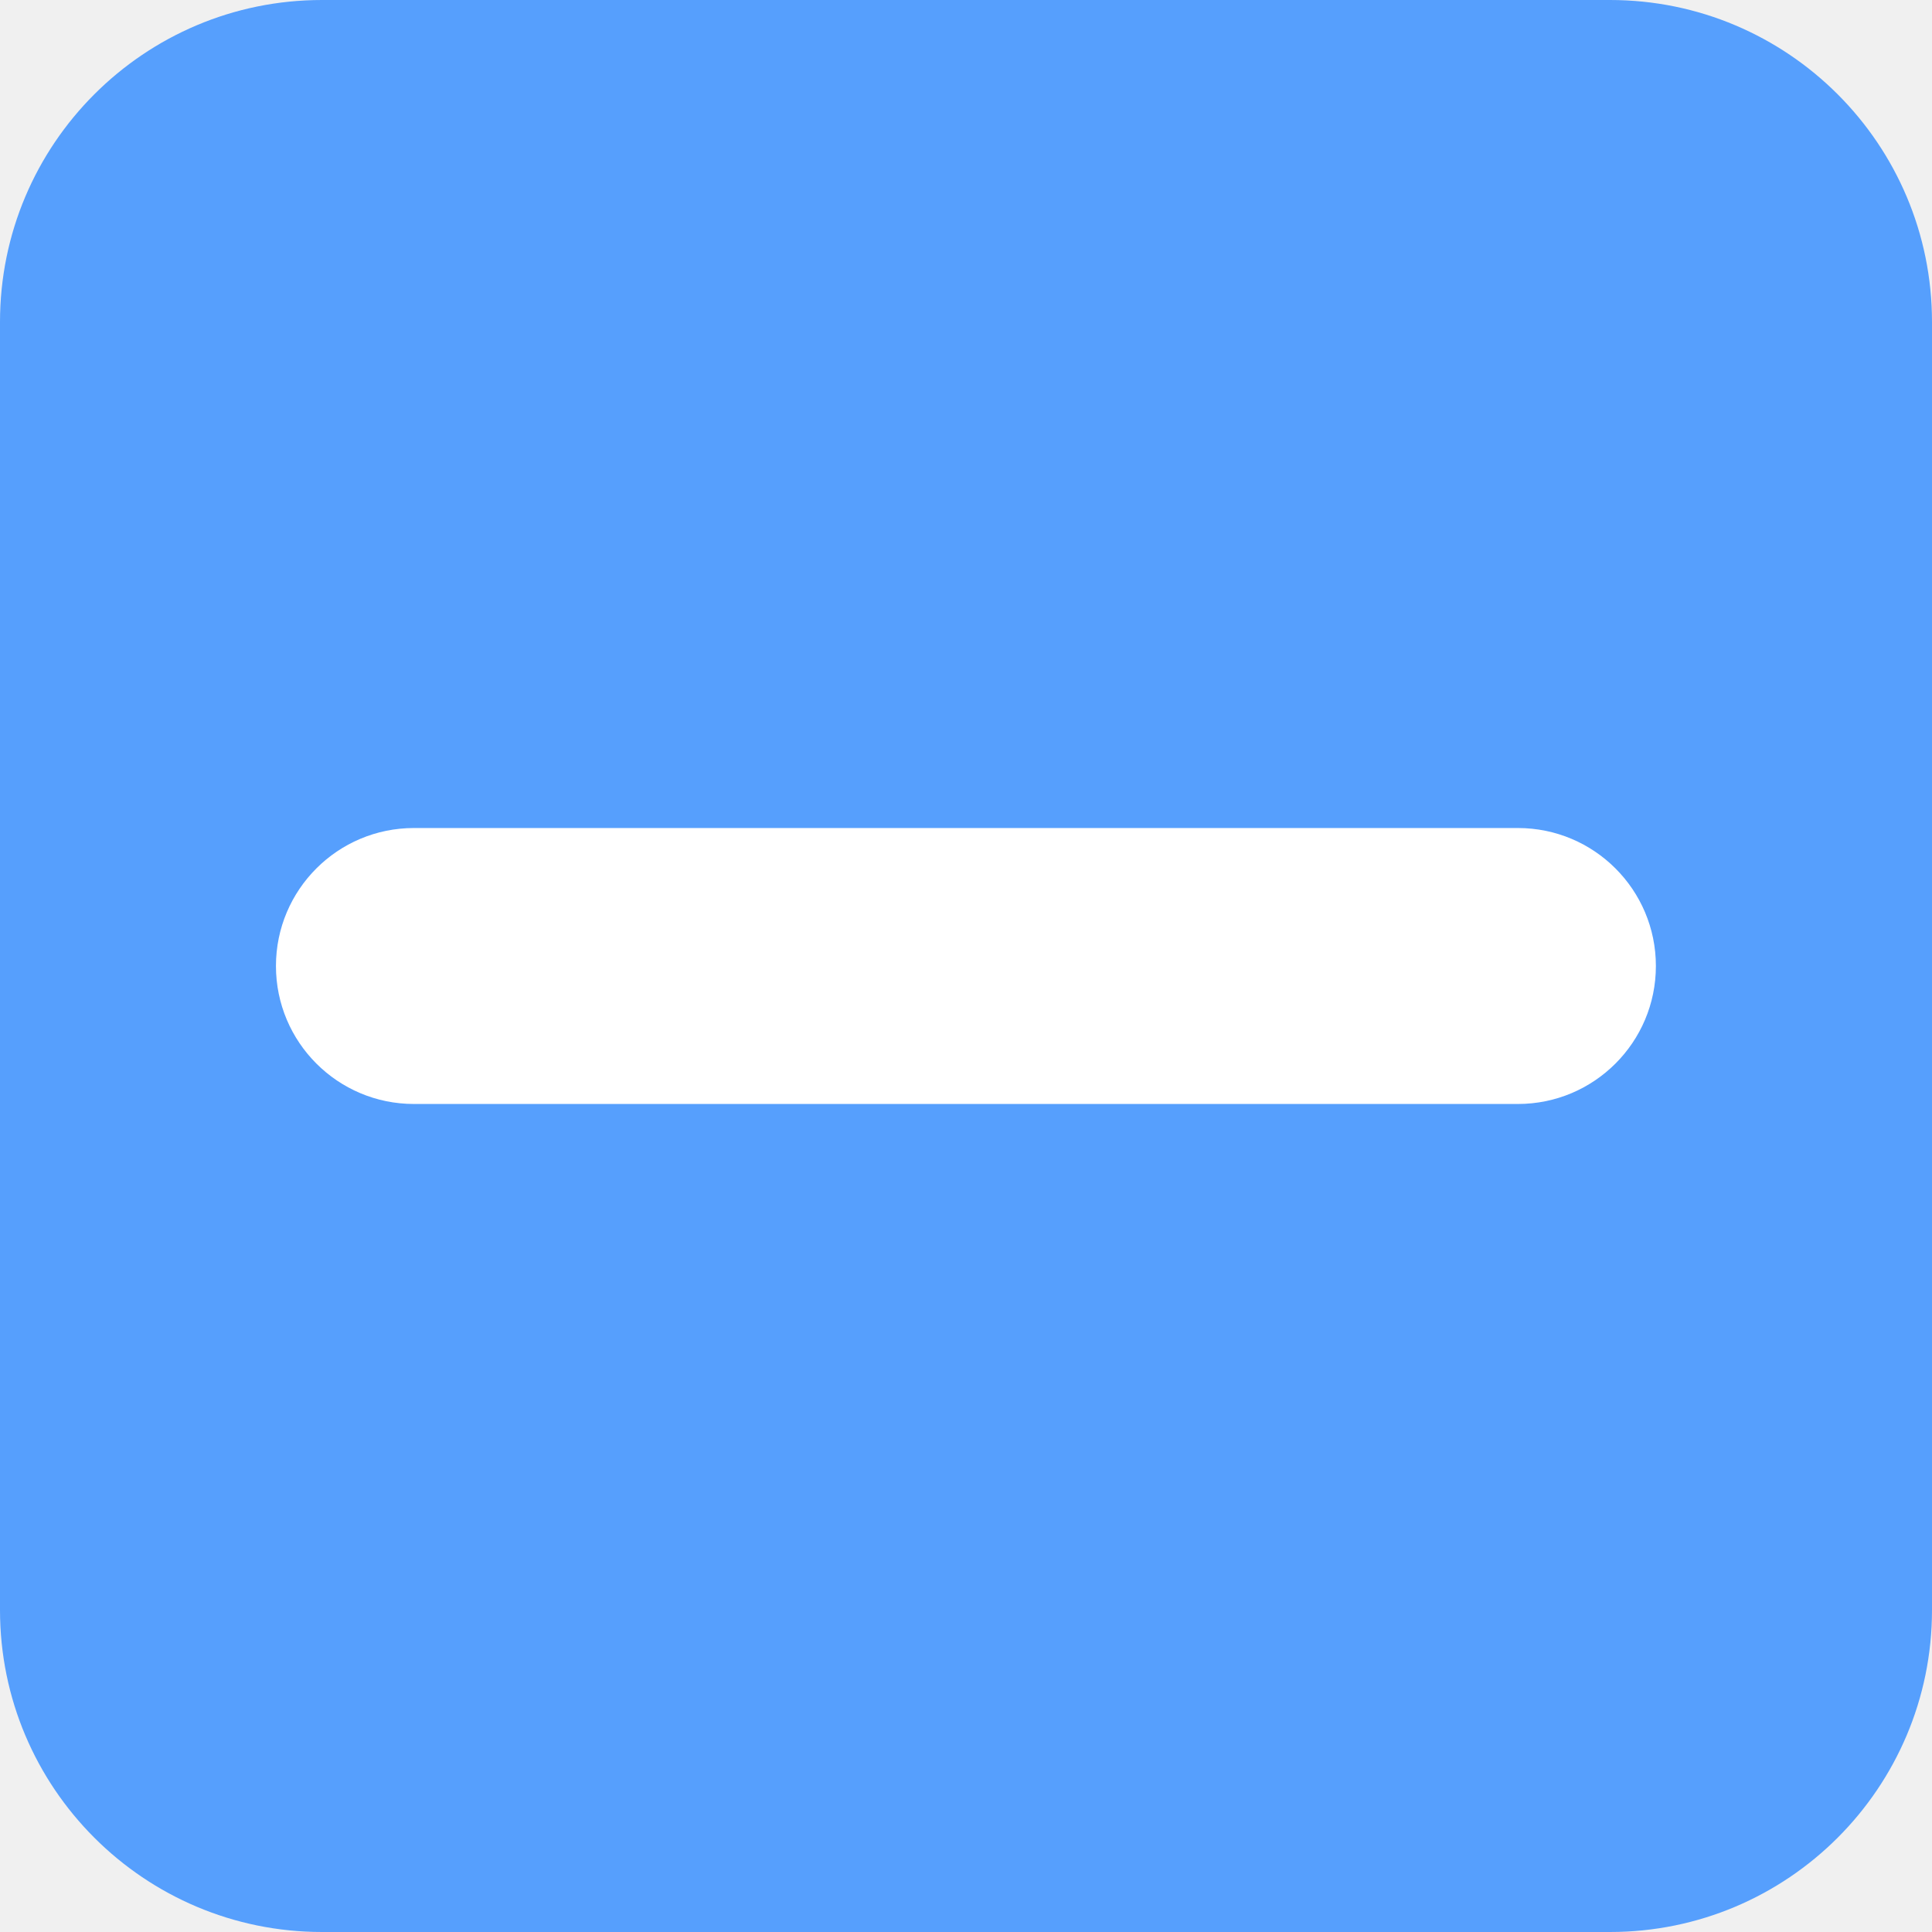
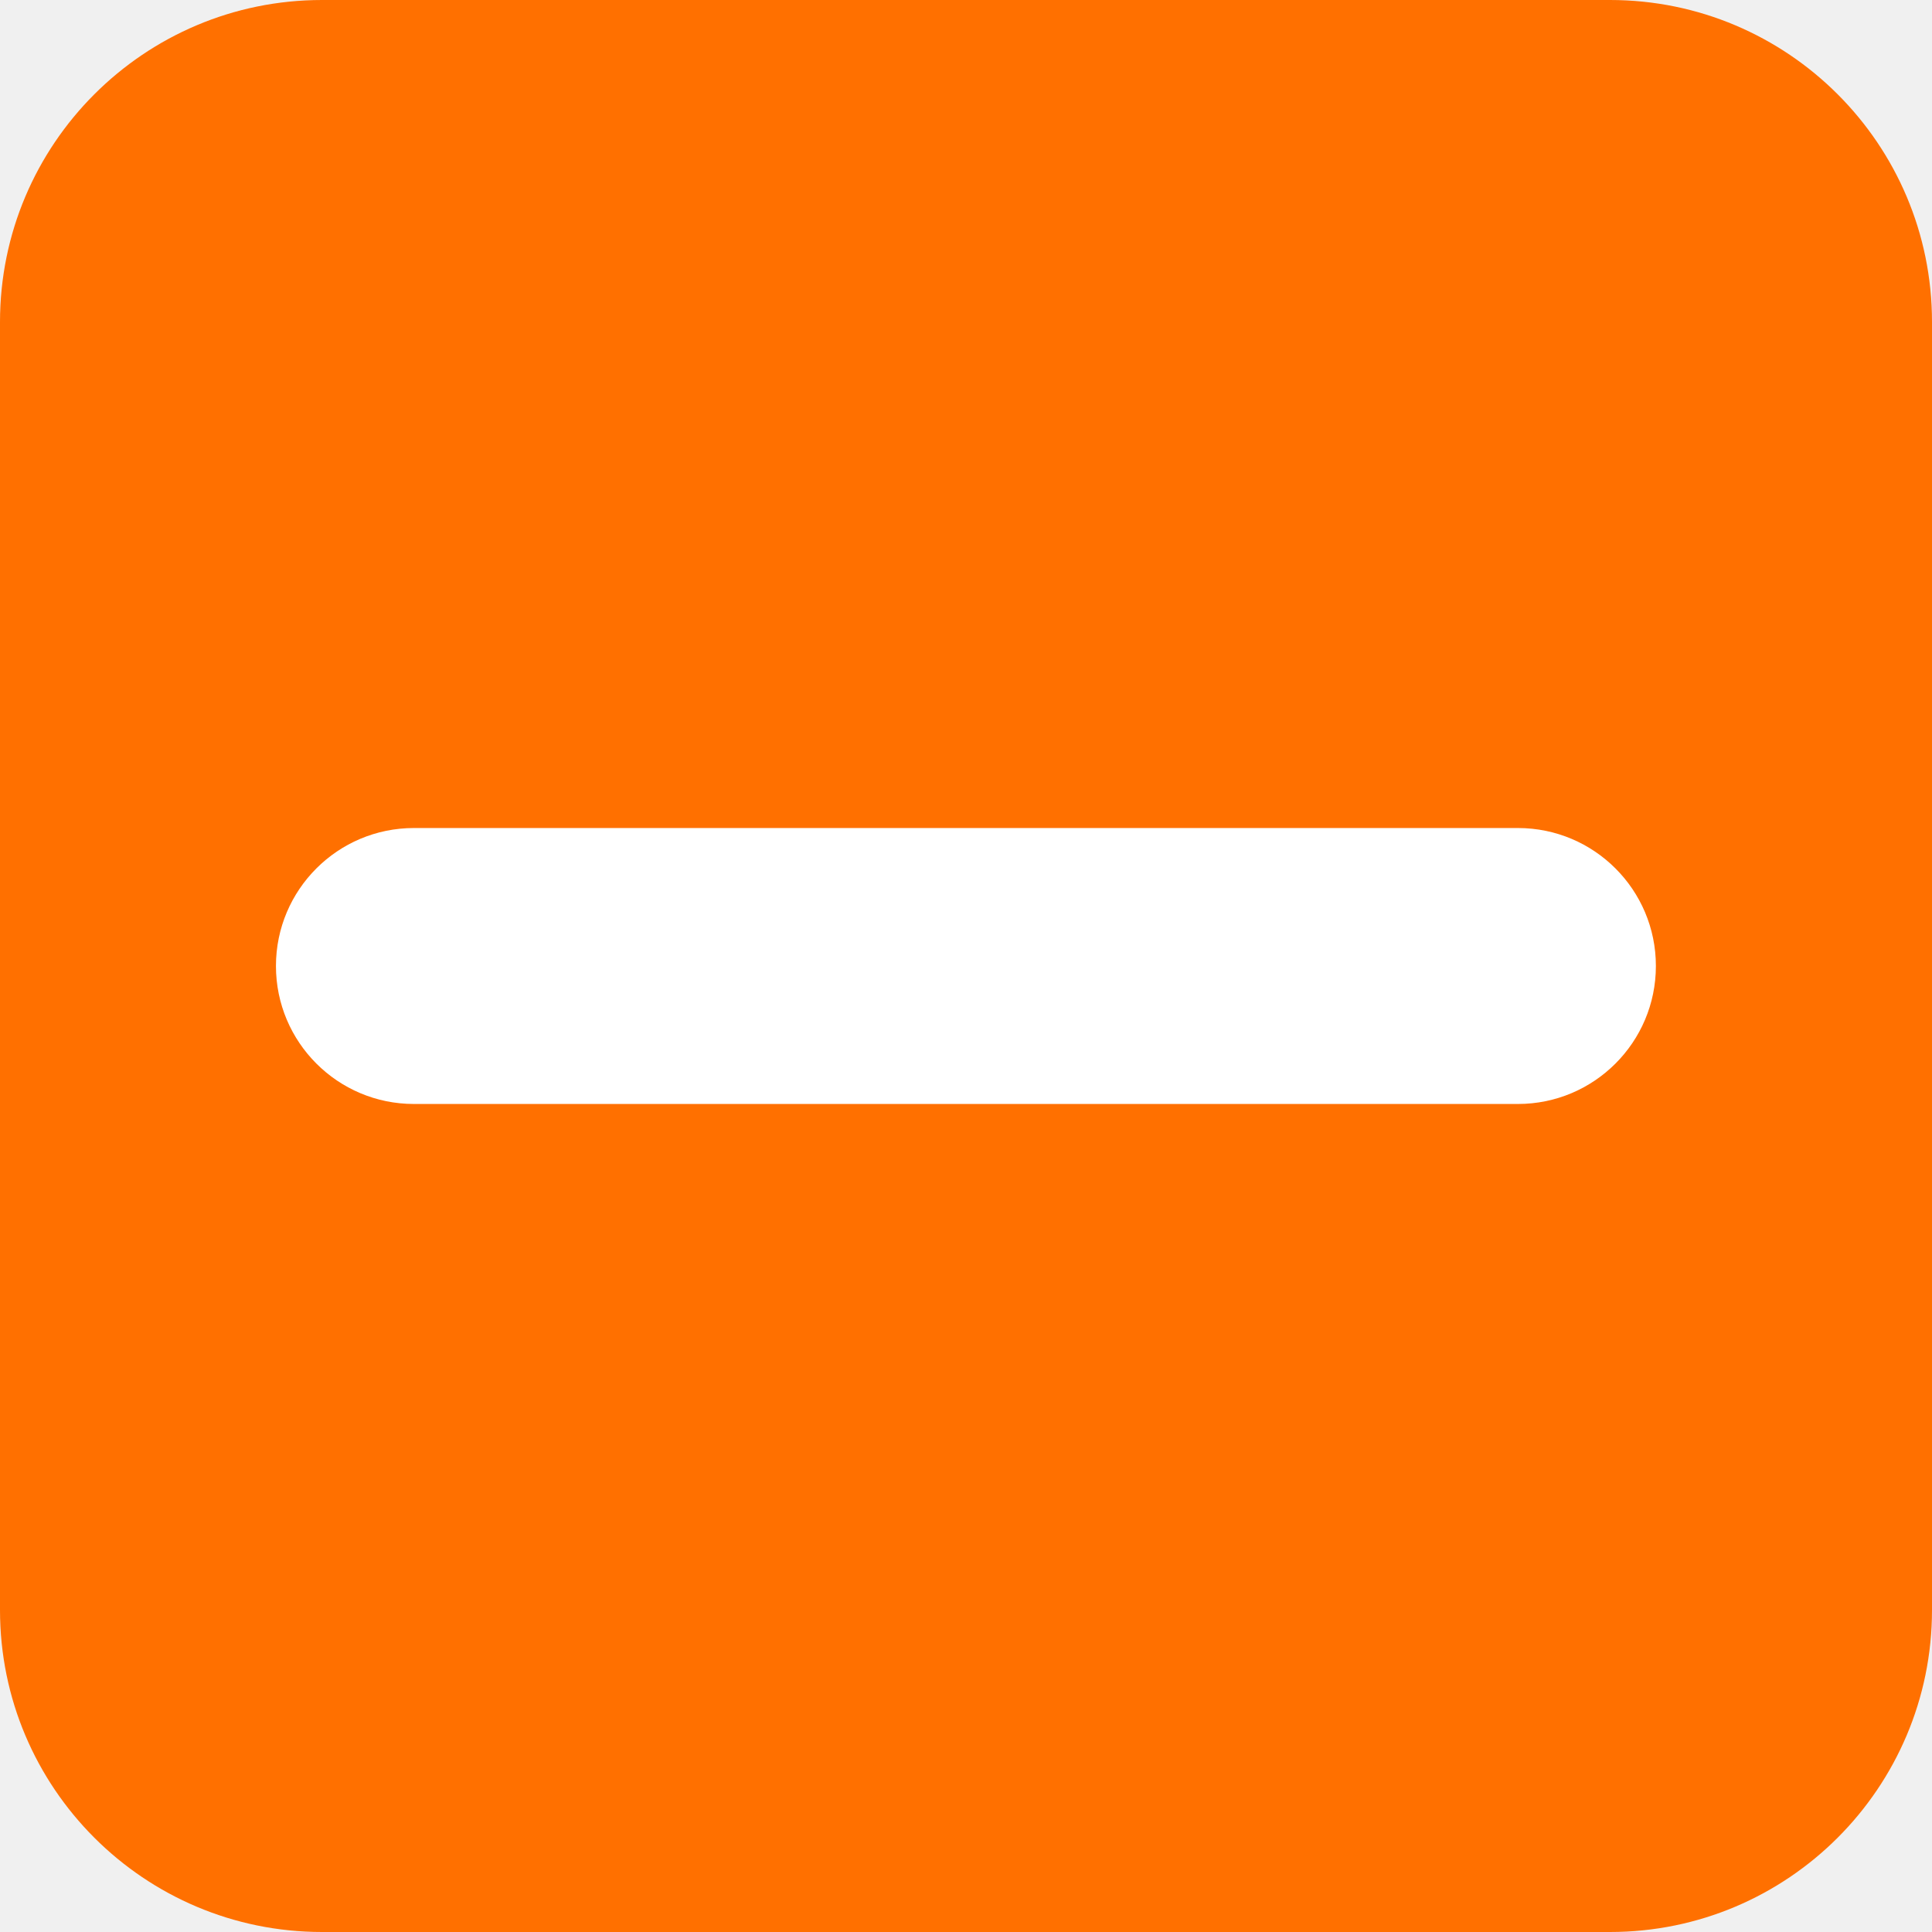
<svg xmlns="http://www.w3.org/2000/svg" width="12px" height="12px" viewBox="0 0 12 12" version="1.1">
  <g id="页面-1" stroke="none" stroke-width="1" fill="none" fill-rule="evenodd">
    <g id="深色蓝">
-       <rect id="矩形" fill="#569FFD" x="0" y="0" width="12" height="12" rx="2" />
+       <rect id="矩形" fill="#ff7000" x="0" y="0" width="12" height="12" rx="2" />
      <rect id="形状结合" fill="#FFFFFF" x="1.714" y="5.143" width="8.571" height="1.714" rx="0.857" />
    </g>
  </g>
</svg>
